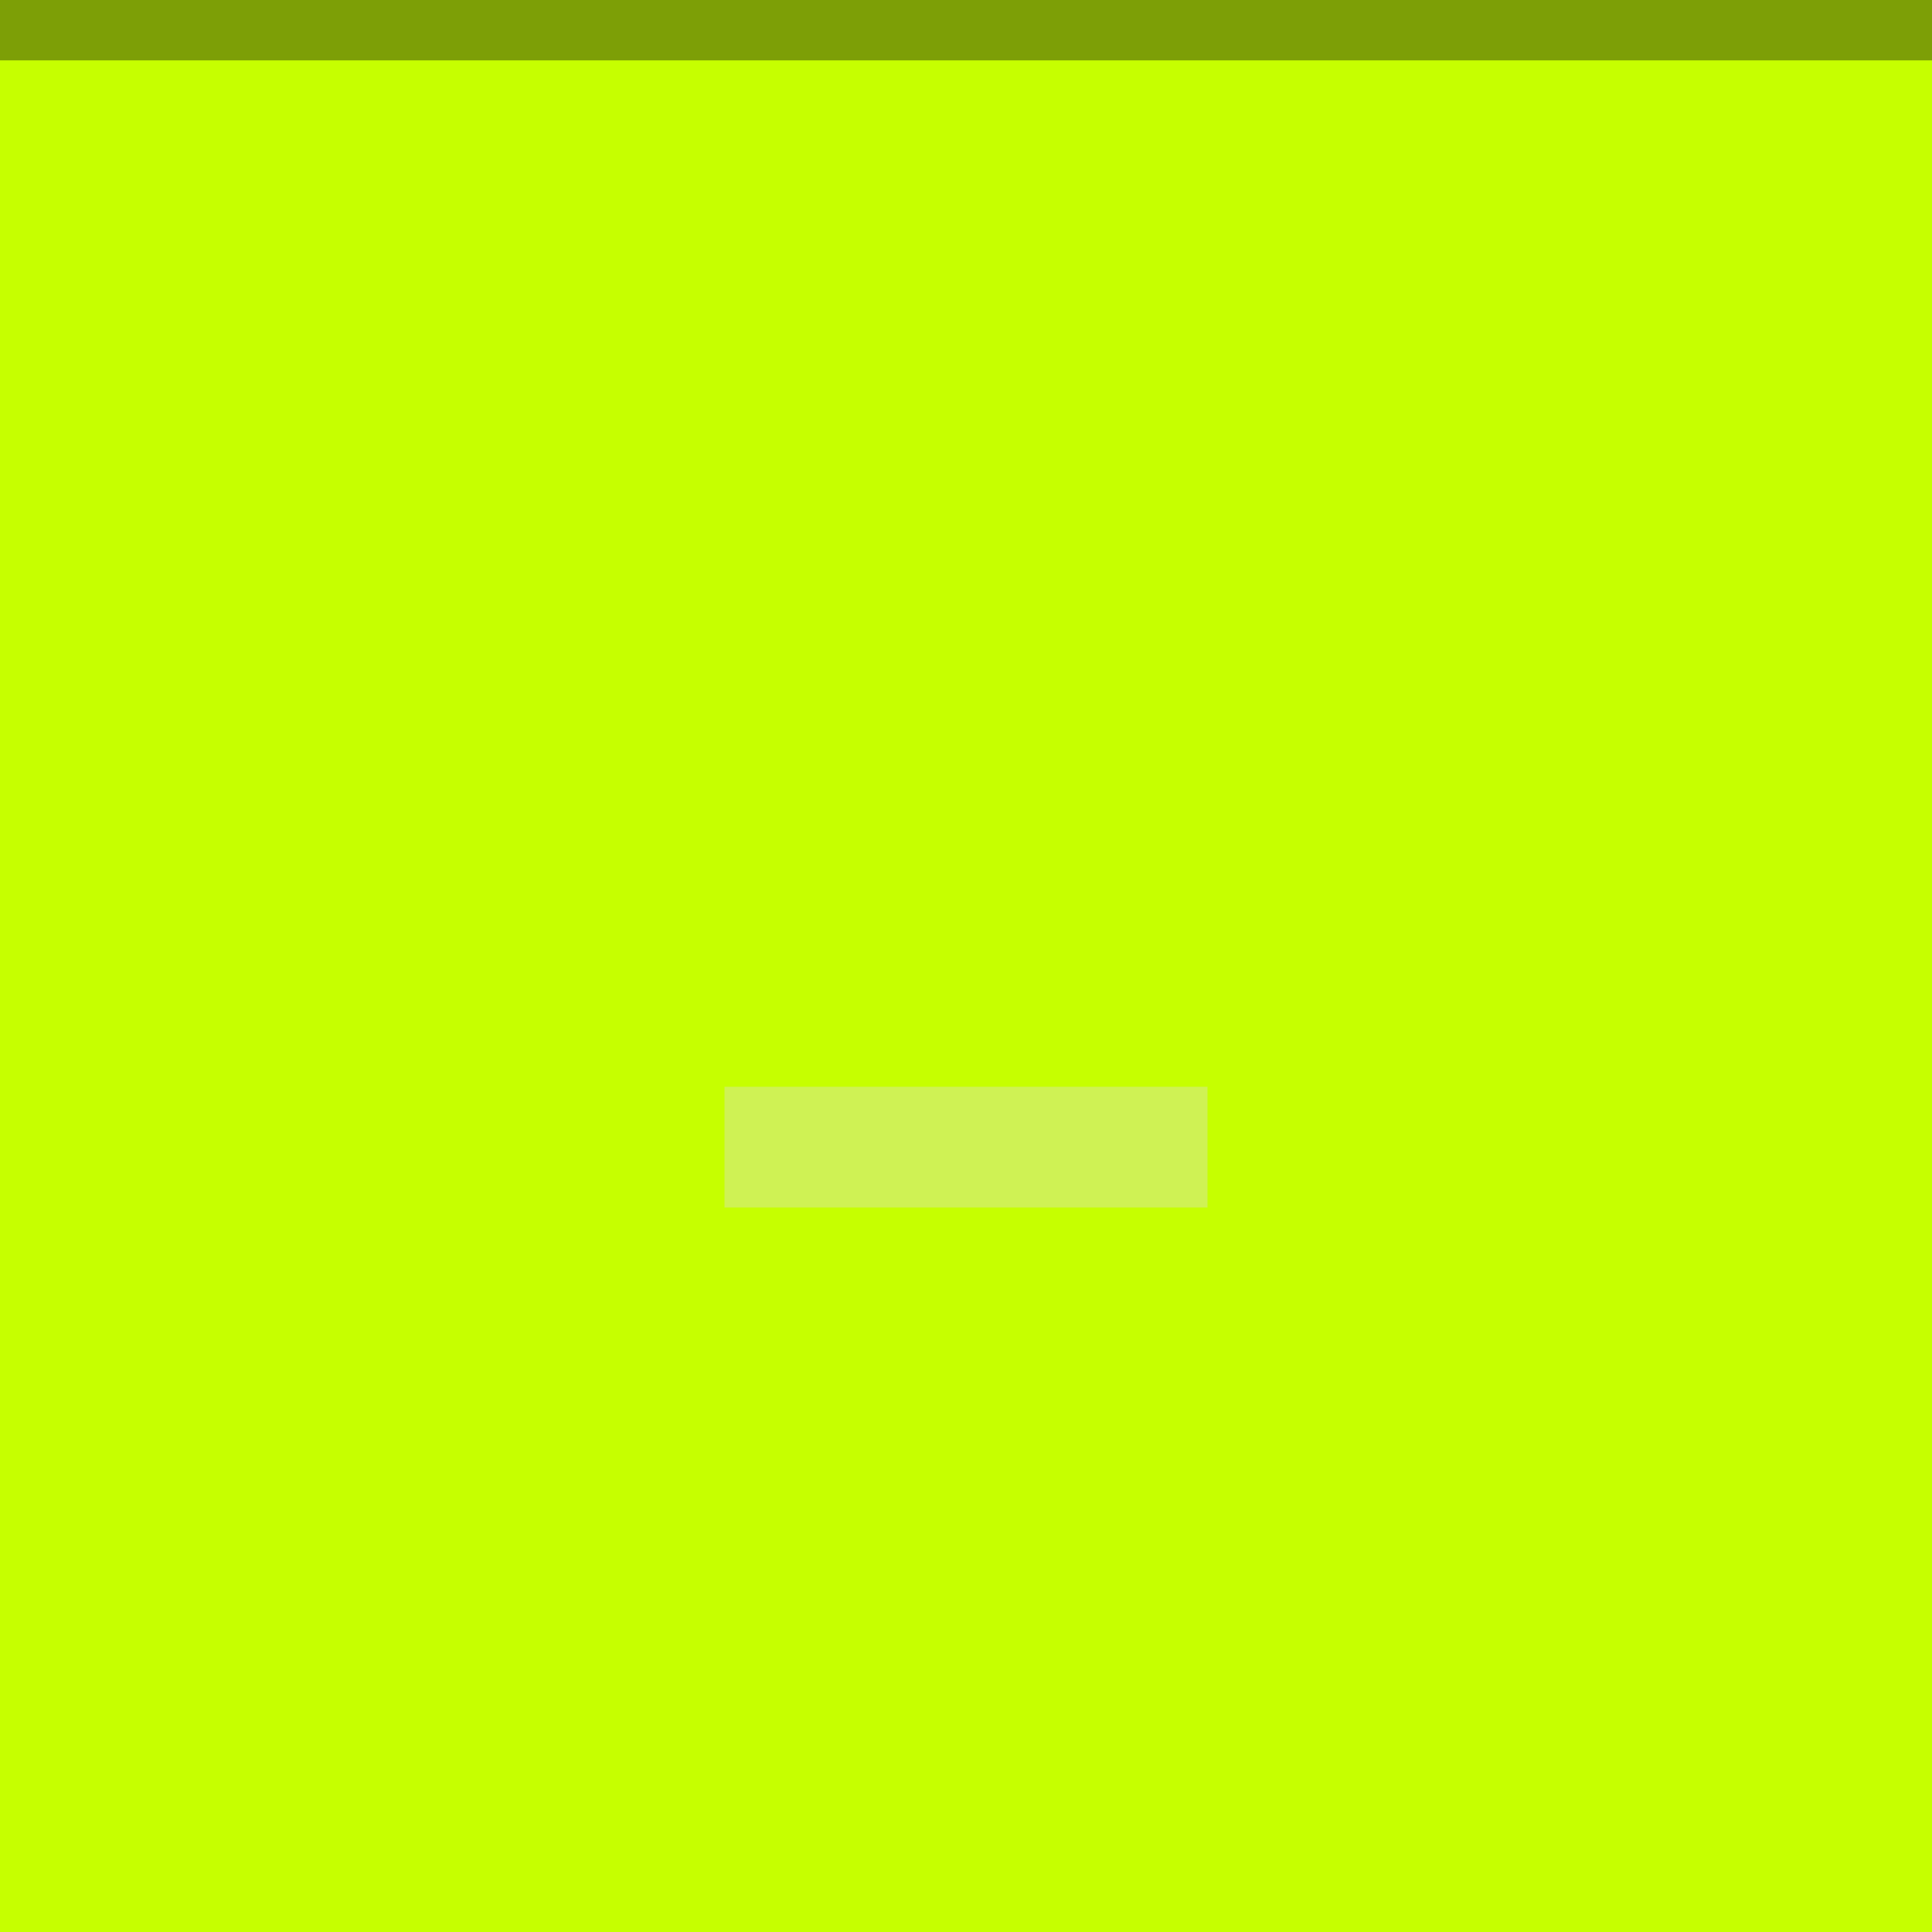
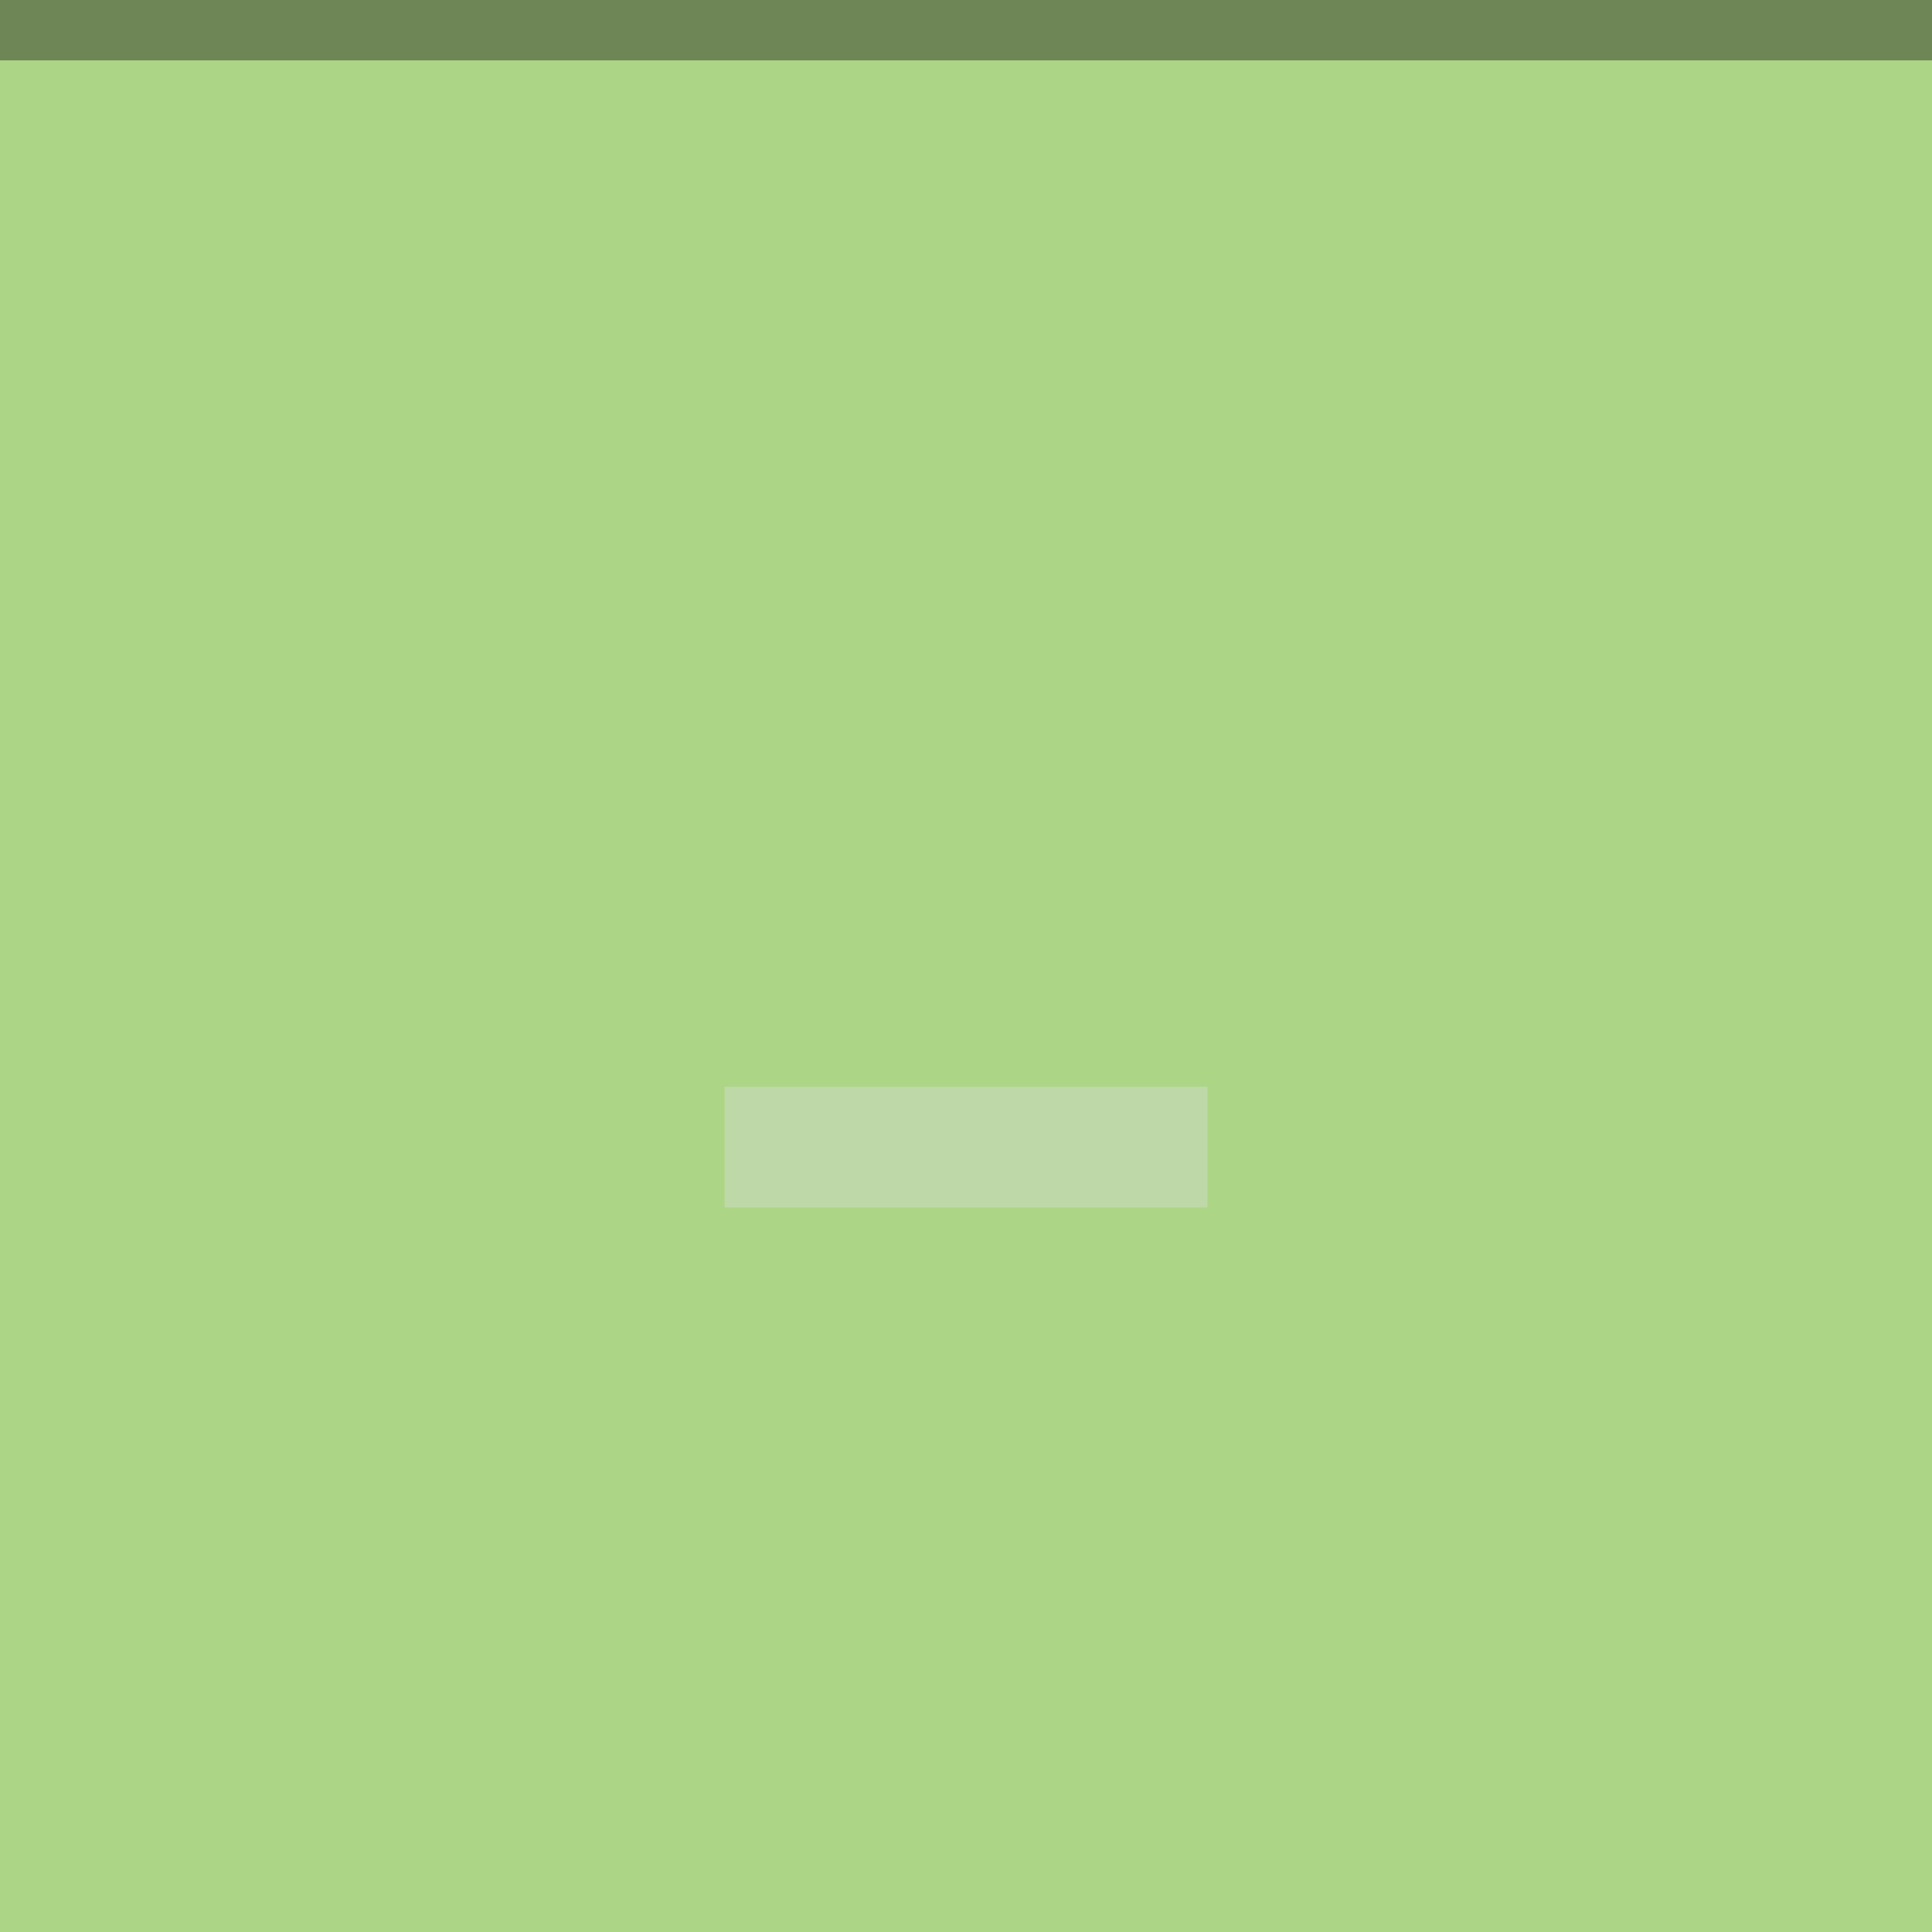
<svg xmlns="http://www.w3.org/2000/svg" width="32" height="32" viewBox="0 0 32 32">
-   <rect width="32" height="32" fill="#c6ff00" />
+   <rect width="32" height="32" fill="#add586" />
  <rect width="32" height="1" fill="#111111" fill-opacity="0.4" />
  <g fill="#dddddd" opacity="0.38">
    <circle cx="16" cy="16" r="12" opacity="0" />
    <path d="m12 18h8v2h-8z" />
  </g>
</svg>
